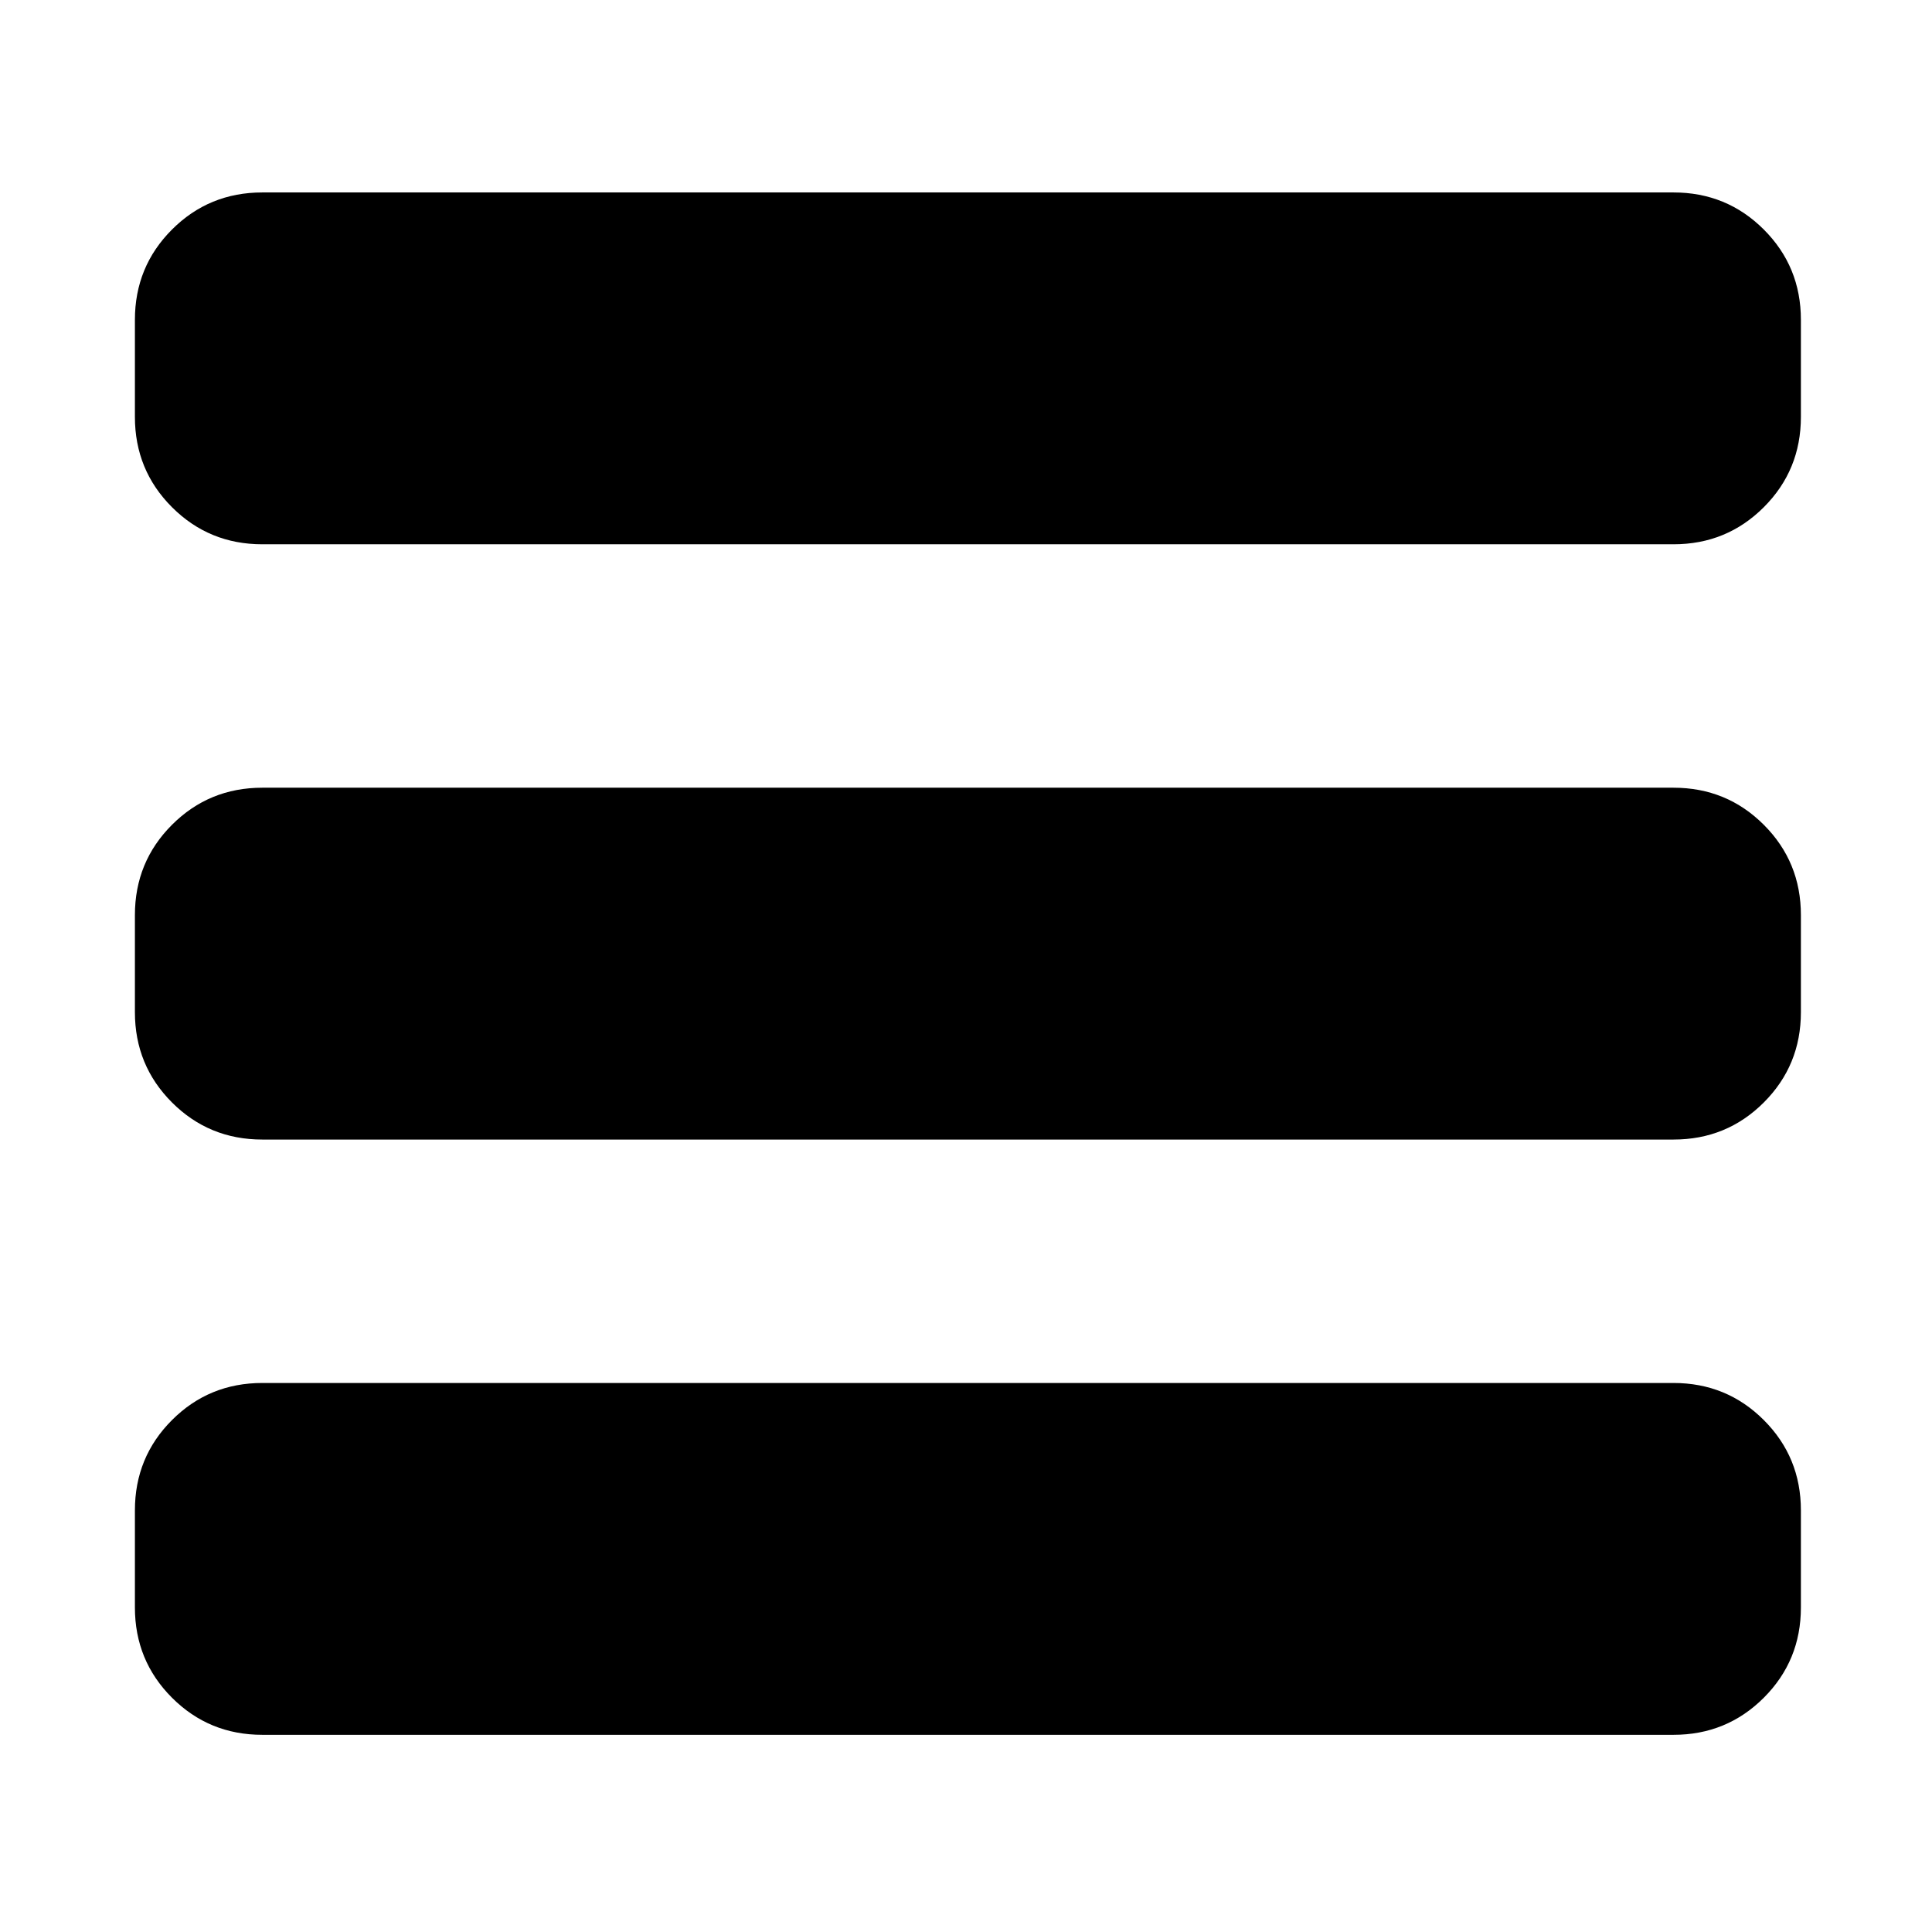
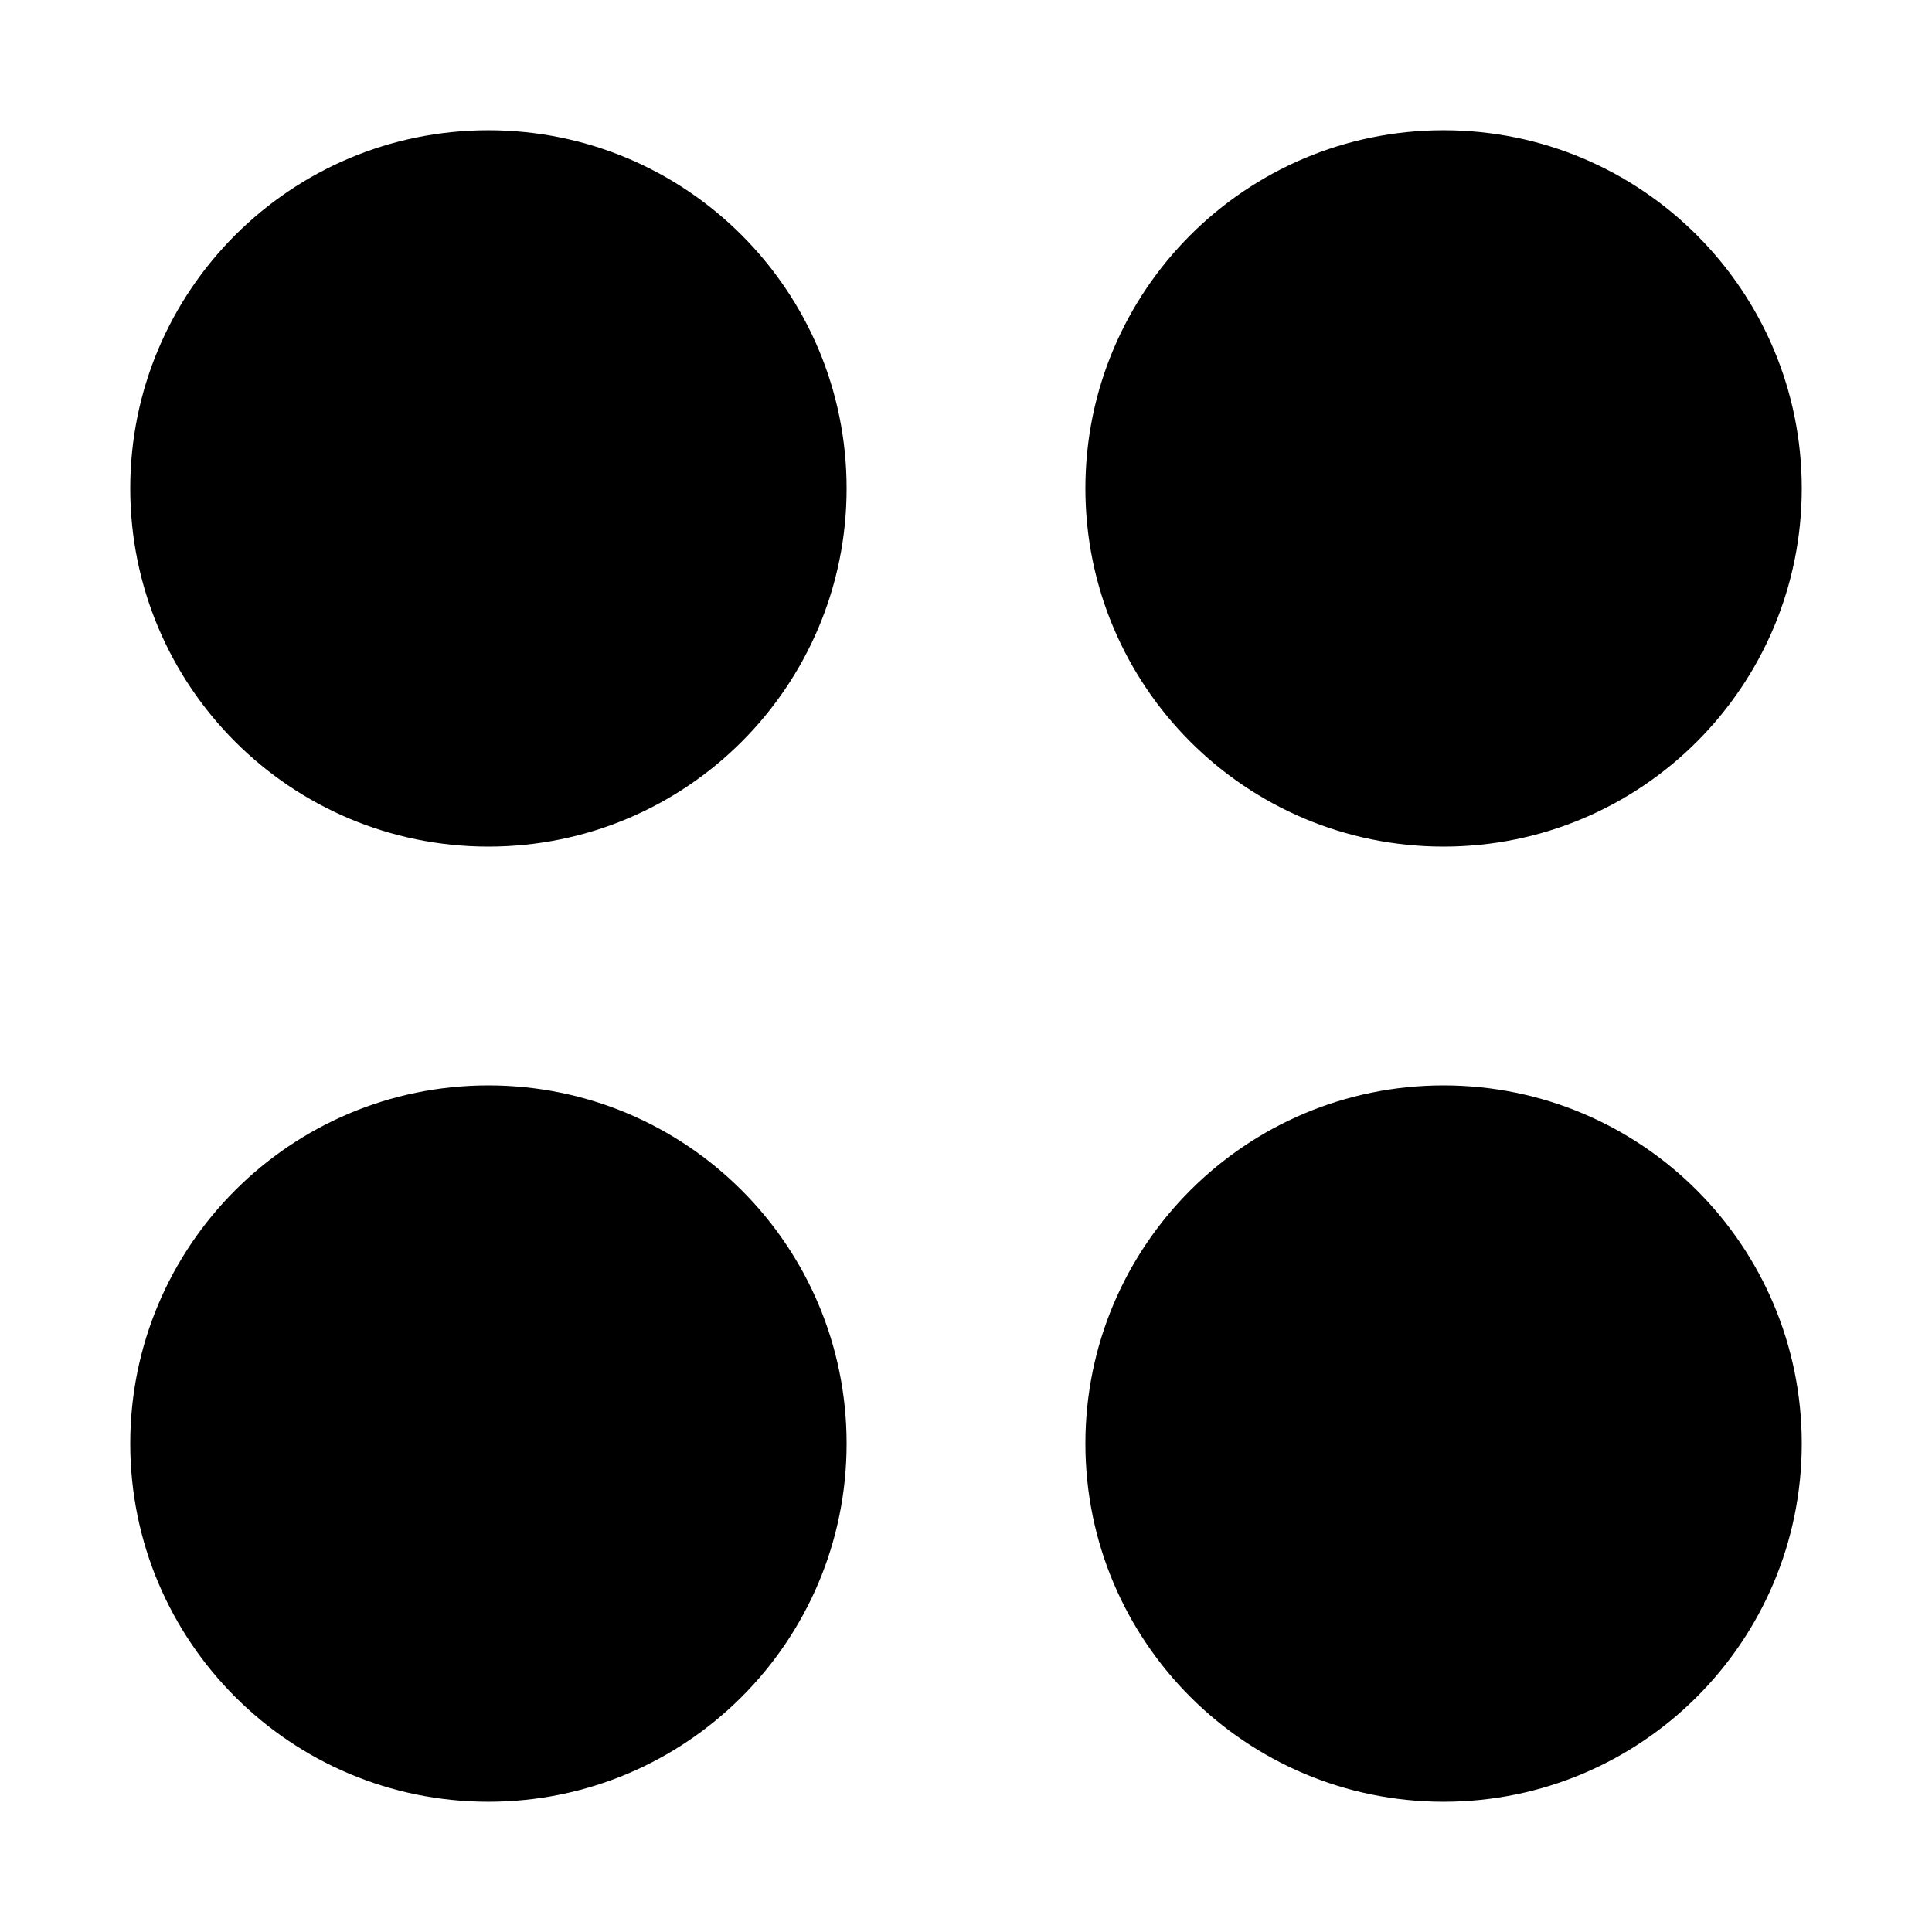
- <svg xmlns="http://www.w3.org/2000/svg" t="1676621744967" class="icon" viewBox="0 0 1024 1024" version="1.1" p-id="1410" width="64" height="64">
-   <path d="M886.976 102q28.224 0 47.88 19.656t19.656 47.88l0 51.408q0 28.224-19.656 47.88t-47.88 19.656l-747.936 0q-28.224 0-47.88-19.656t-19.656-47.88l0-51.408q0-28.224 19.656-47.88t47.88-19.656l747.936 0zM886.976 417.504q28.224 0 47.88 19.656t19.656 47.88l0 51.408q0 28.224-19.656 47.88t-47.88 19.656l-747.936 0q-28.224 0-47.88-19.656t-19.656-47.88l0-51.408q0-28.224 19.656-47.88t47.88-19.656l747.936 0zM886.976 733.008q28.224 0 47.88 19.656t19.656 47.88l0 51.408q0 28.224-19.656 47.88t-47.88 19.656l-747.936 0q-28.224 0-47.88-19.656t-19.656-47.88l0-51.408q0-28.224 19.656-47.88t47.88-19.656l747.936 0z" p-id="1411" />
+ <svg xmlns="http://www.w3.org/2000/svg" t="1736862446946" class="icon" viewBox="0 0 1024 1024" version="1.1" p-id="3102" width="256" height="256">
+   <path d="M448.719 258.875a189.844 189.844 0 1 1-379.688 0 189.844 189.844 0 0 1 379.688 0z m506.25 0a189.844 189.844 0 1 1-379.688 0 189.844 189.844 0 0 1 379.688 0zM258.875 954.969a189.844 189.844 0 1 0 0-379.688 189.844 189.844 0 0 0 0 379.688z m696.094-189.844a189.844 189.844 0 1 1-379.688 0 189.844 189.844 0 0 1 379.688 0z" p-id="3103" />
</svg>
